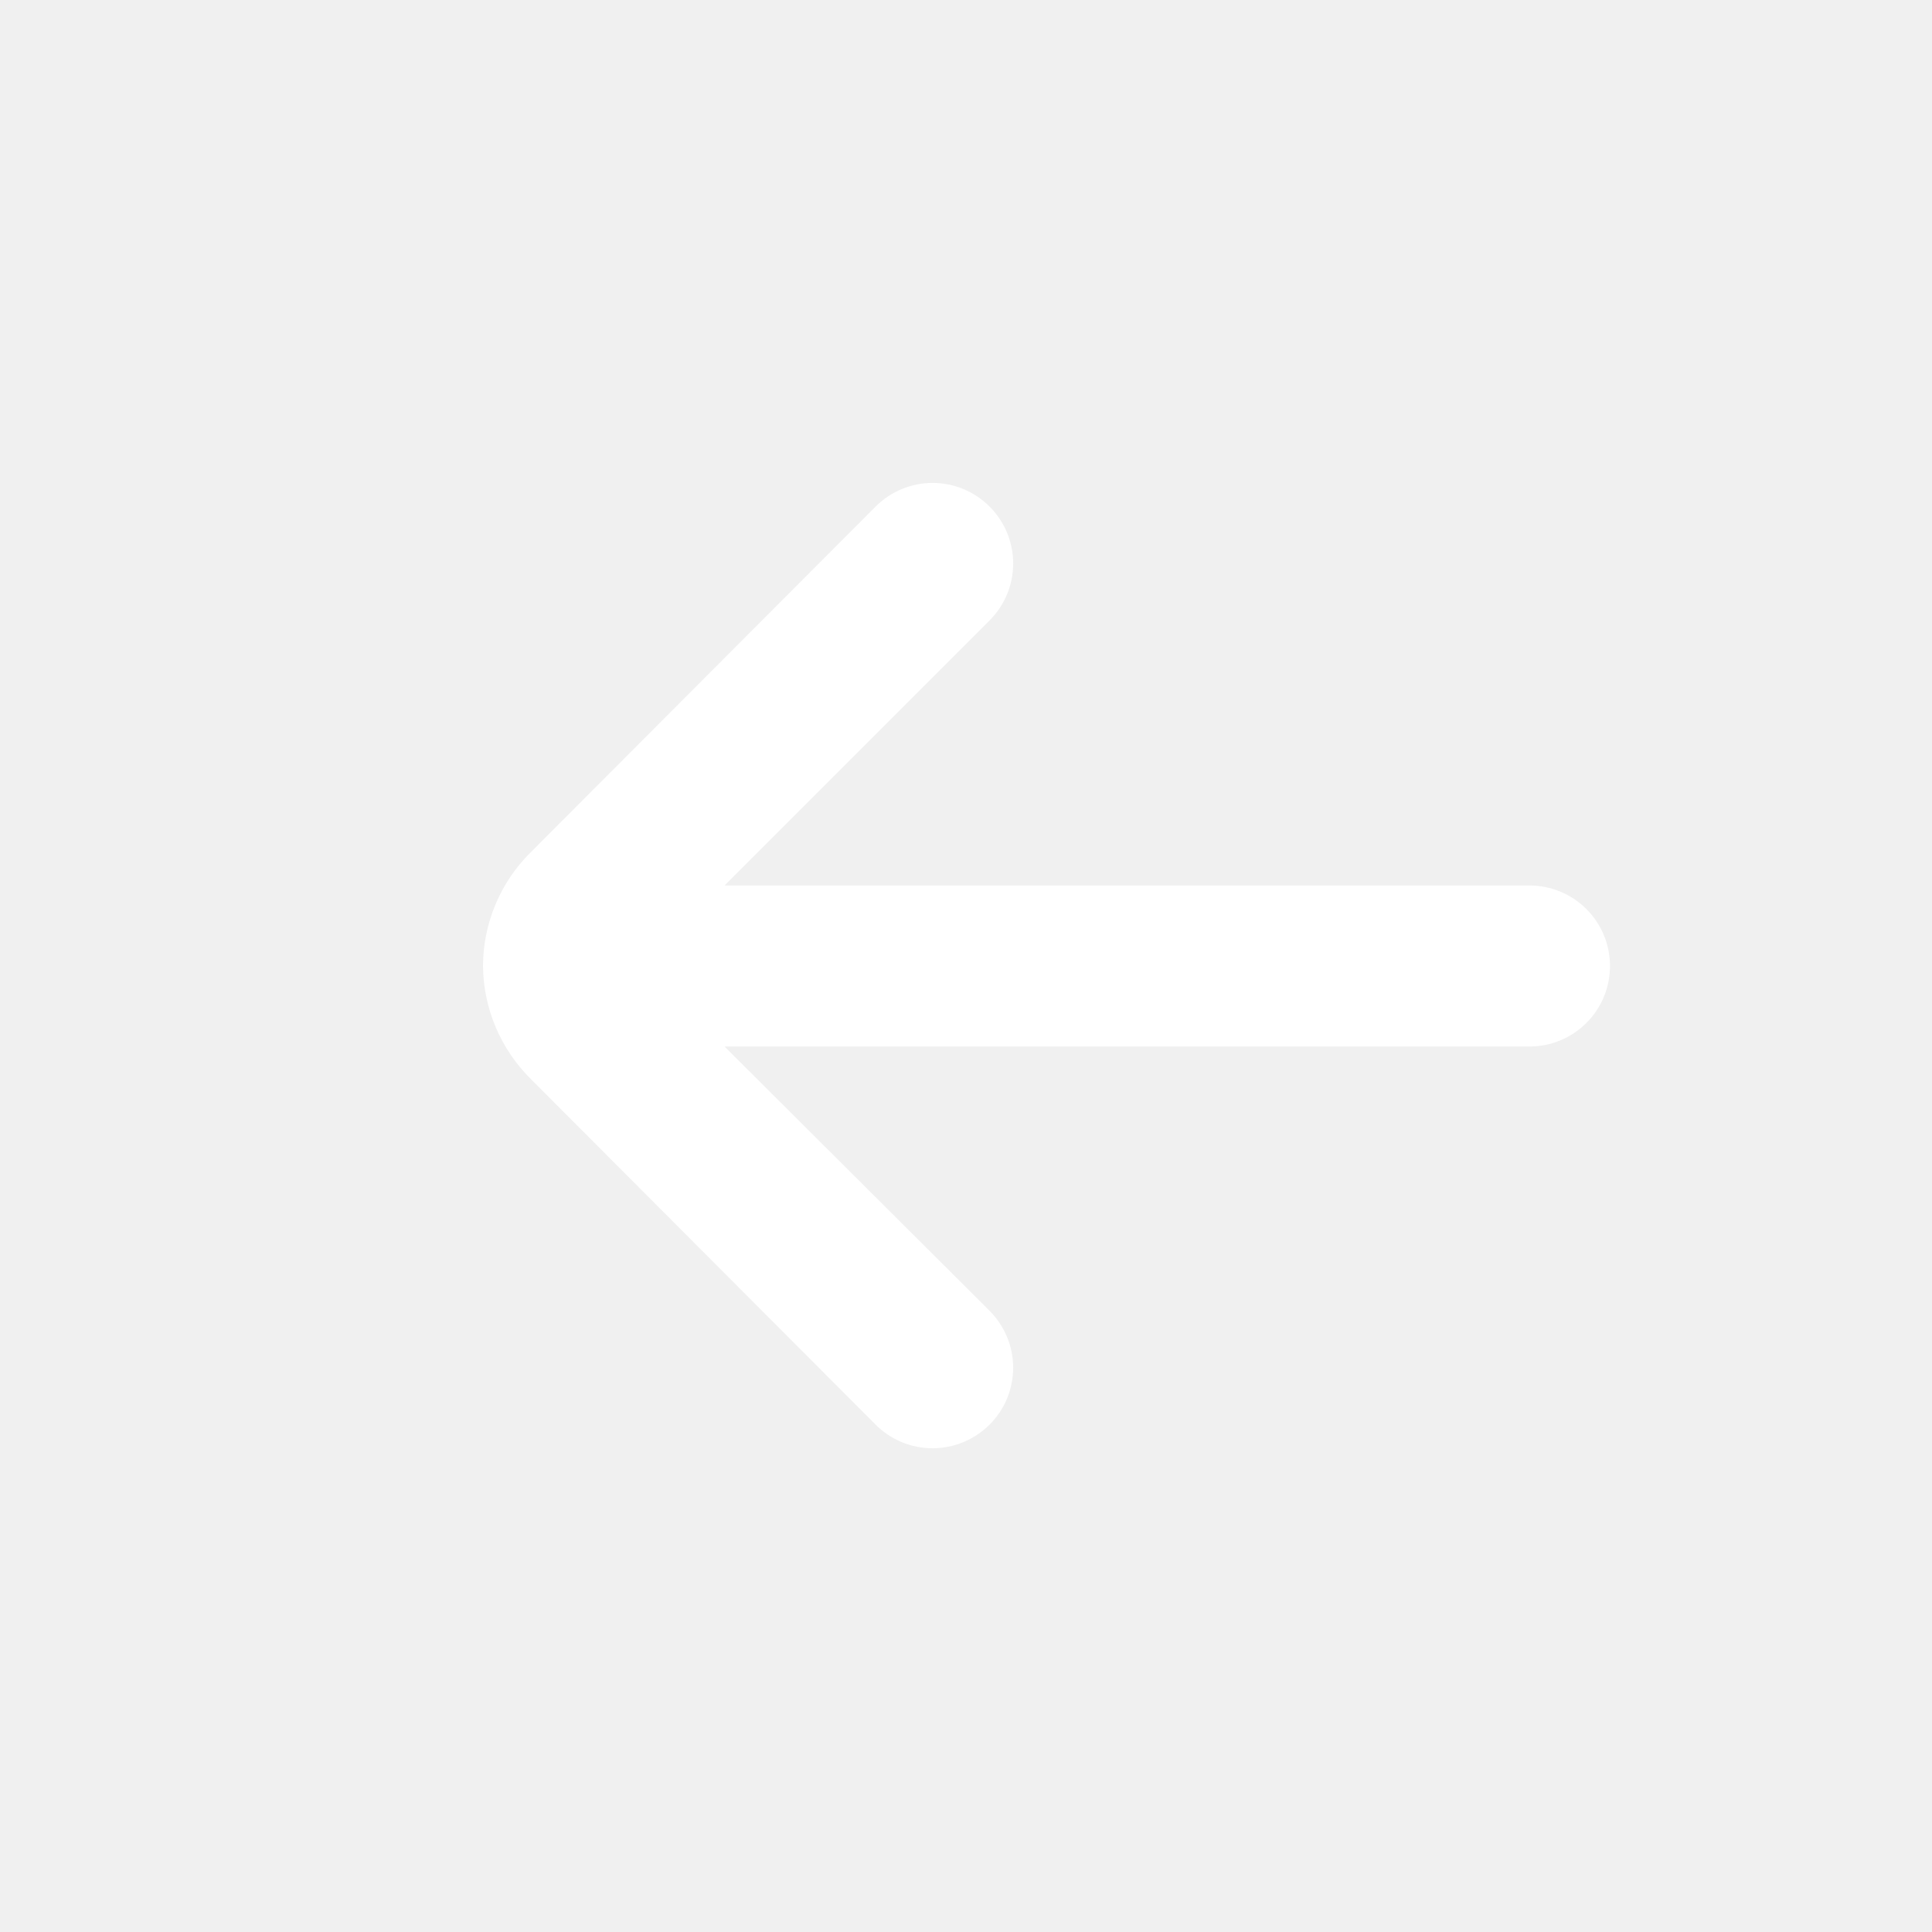
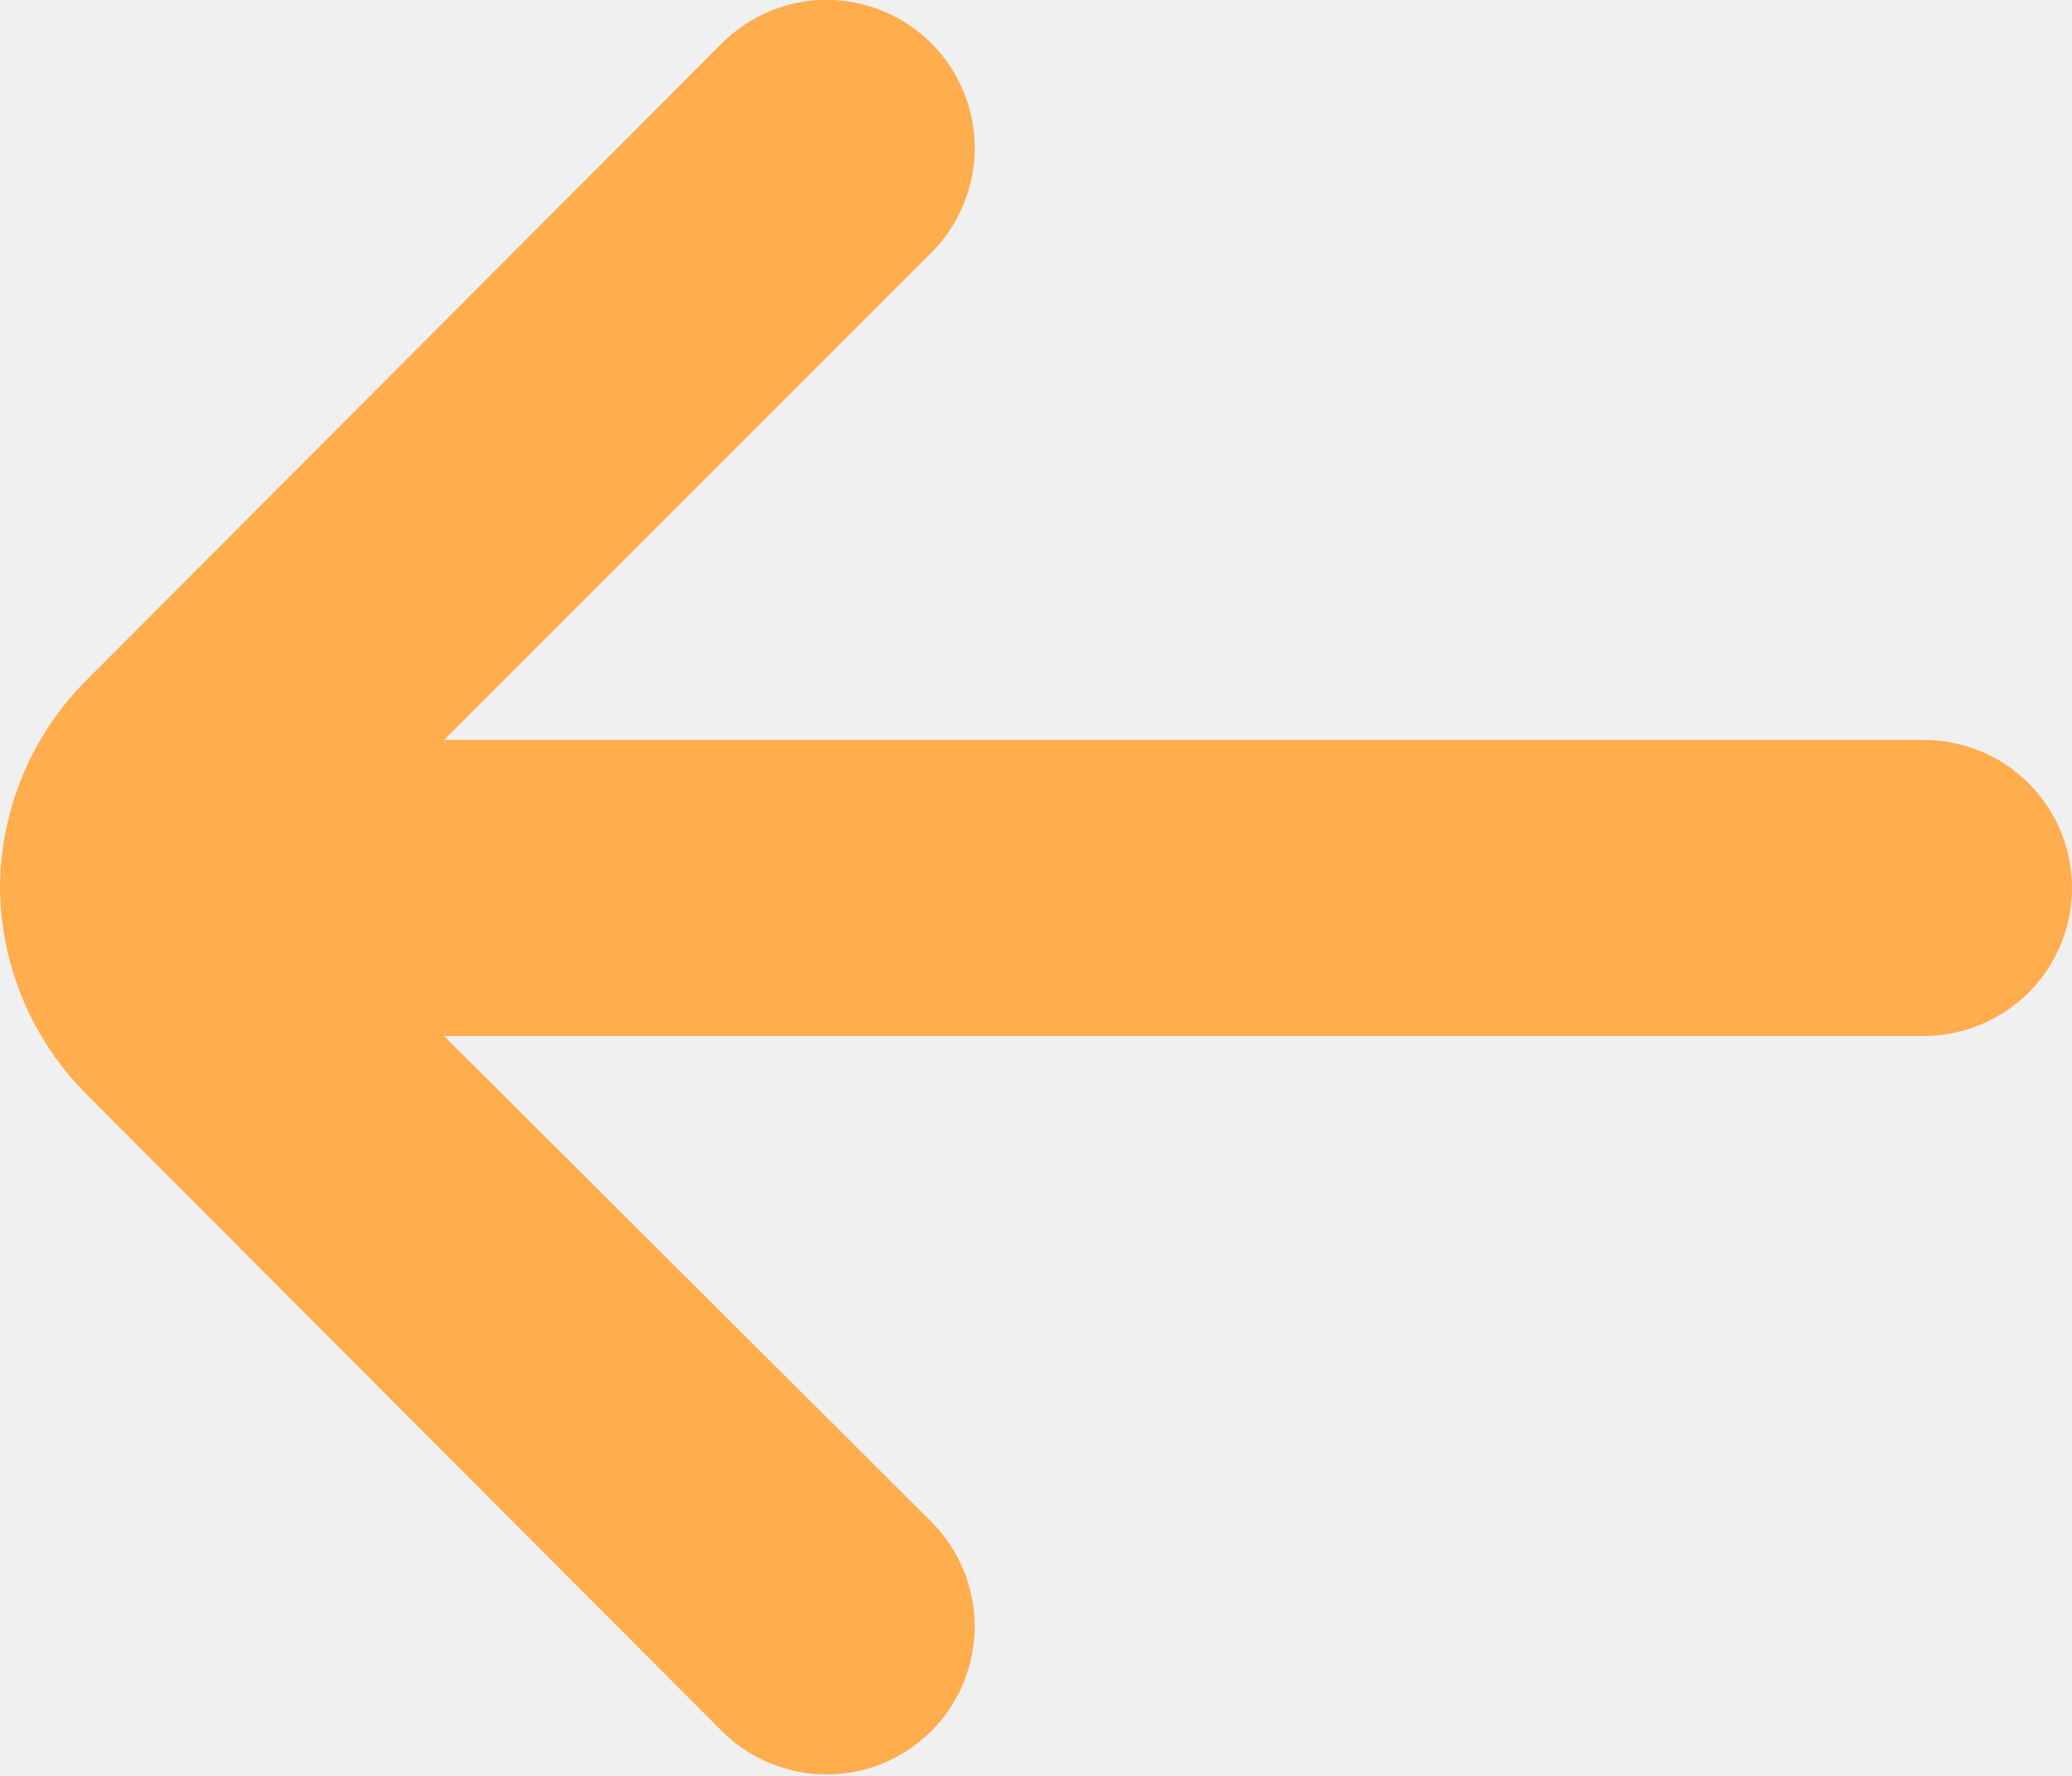
- <svg xmlns="http://www.w3.org/2000/svg" width="24" height="24" viewBox="0 0 24 24" fill="none">
-   <path d="M19 11H9L12.29 7.71C12.384 7.617 12.458 7.506 12.509 7.385C12.56 7.263 12.586 7.132 12.586 7C12.586 6.868 12.56 6.737 12.509 6.615C12.458 6.494 12.384 6.383 12.29 6.29C12.103 6.104 11.849 5.999 11.585 5.999C11.321 5.999 11.067 6.104 10.88 6.29L6.59 10.59C6.214 10.963 6.002 11.47 6 12C6.005 12.526 6.217 13.029 6.59 13.4L10.88 17.7C10.973 17.793 11.084 17.866 11.205 17.916C11.327 17.966 11.457 17.991 11.588 17.991C11.72 17.99 11.85 17.964 11.971 17.913C12.092 17.862 12.202 17.788 12.295 17.695C12.388 17.602 12.461 17.491 12.511 17.37C12.561 17.248 12.586 17.118 12.586 16.986C12.585 16.855 12.559 16.725 12.508 16.604C12.457 16.483 12.383 16.373 12.29 16.28L9 13H19C19.265 13 19.52 12.895 19.707 12.707C19.895 12.52 20 12.265 20 12C20 11.735 19.895 11.48 19.707 11.293C19.52 11.105 19.265 11 19 11Z" fill="#fff" />
+ <svg xmlns="http://www.w3.org/2000/svg" width="14" height="12" viewBox="0 0 14 12" fill="none">
+   <path d="M13 5H3L6.29 1.71C6.384 1.617 6.458 1.506 6.509 1.384C6.56 1.263 6.586 1.132 6.586 1C6.586 0.868 6.56 0.737 6.509 0.615C6.458 0.493 6.384 0.383 6.29 0.29C6.103 0.104 5.849 -0.001 5.585 -0.001C5.321 -0.001 5.067 0.104 4.88 0.29L0.59 4.59C0.214 4.963 0.002 5.47 0 6C0.005 6.526 0.217 7.029 0.59 7.4L4.88 11.7C4.973 11.792 5.084 11.866 5.205 11.915C5.327 11.965 5.457 11.991 5.589 11.99C5.72 11.99 5.85 11.964 5.971 11.913C6.092 11.862 6.202 11.788 6.295 11.695C6.388 11.602 6.461 11.491 6.511 11.369C6.561 11.248 6.586 11.118 6.586 10.986C6.585 10.855 6.559 10.725 6.508 10.604C6.457 10.482 6.383 10.372 6.29 10.28L3 7H13C13.265 7 13.52 6.894 13.707 6.707C13.895 6.519 14 6.265 14 6C14 5.735 13.895 5.48 13.707 5.293C13.52 5.105 13.265 5 13 5Z" fill="#FFAD4D" />
</svg>
